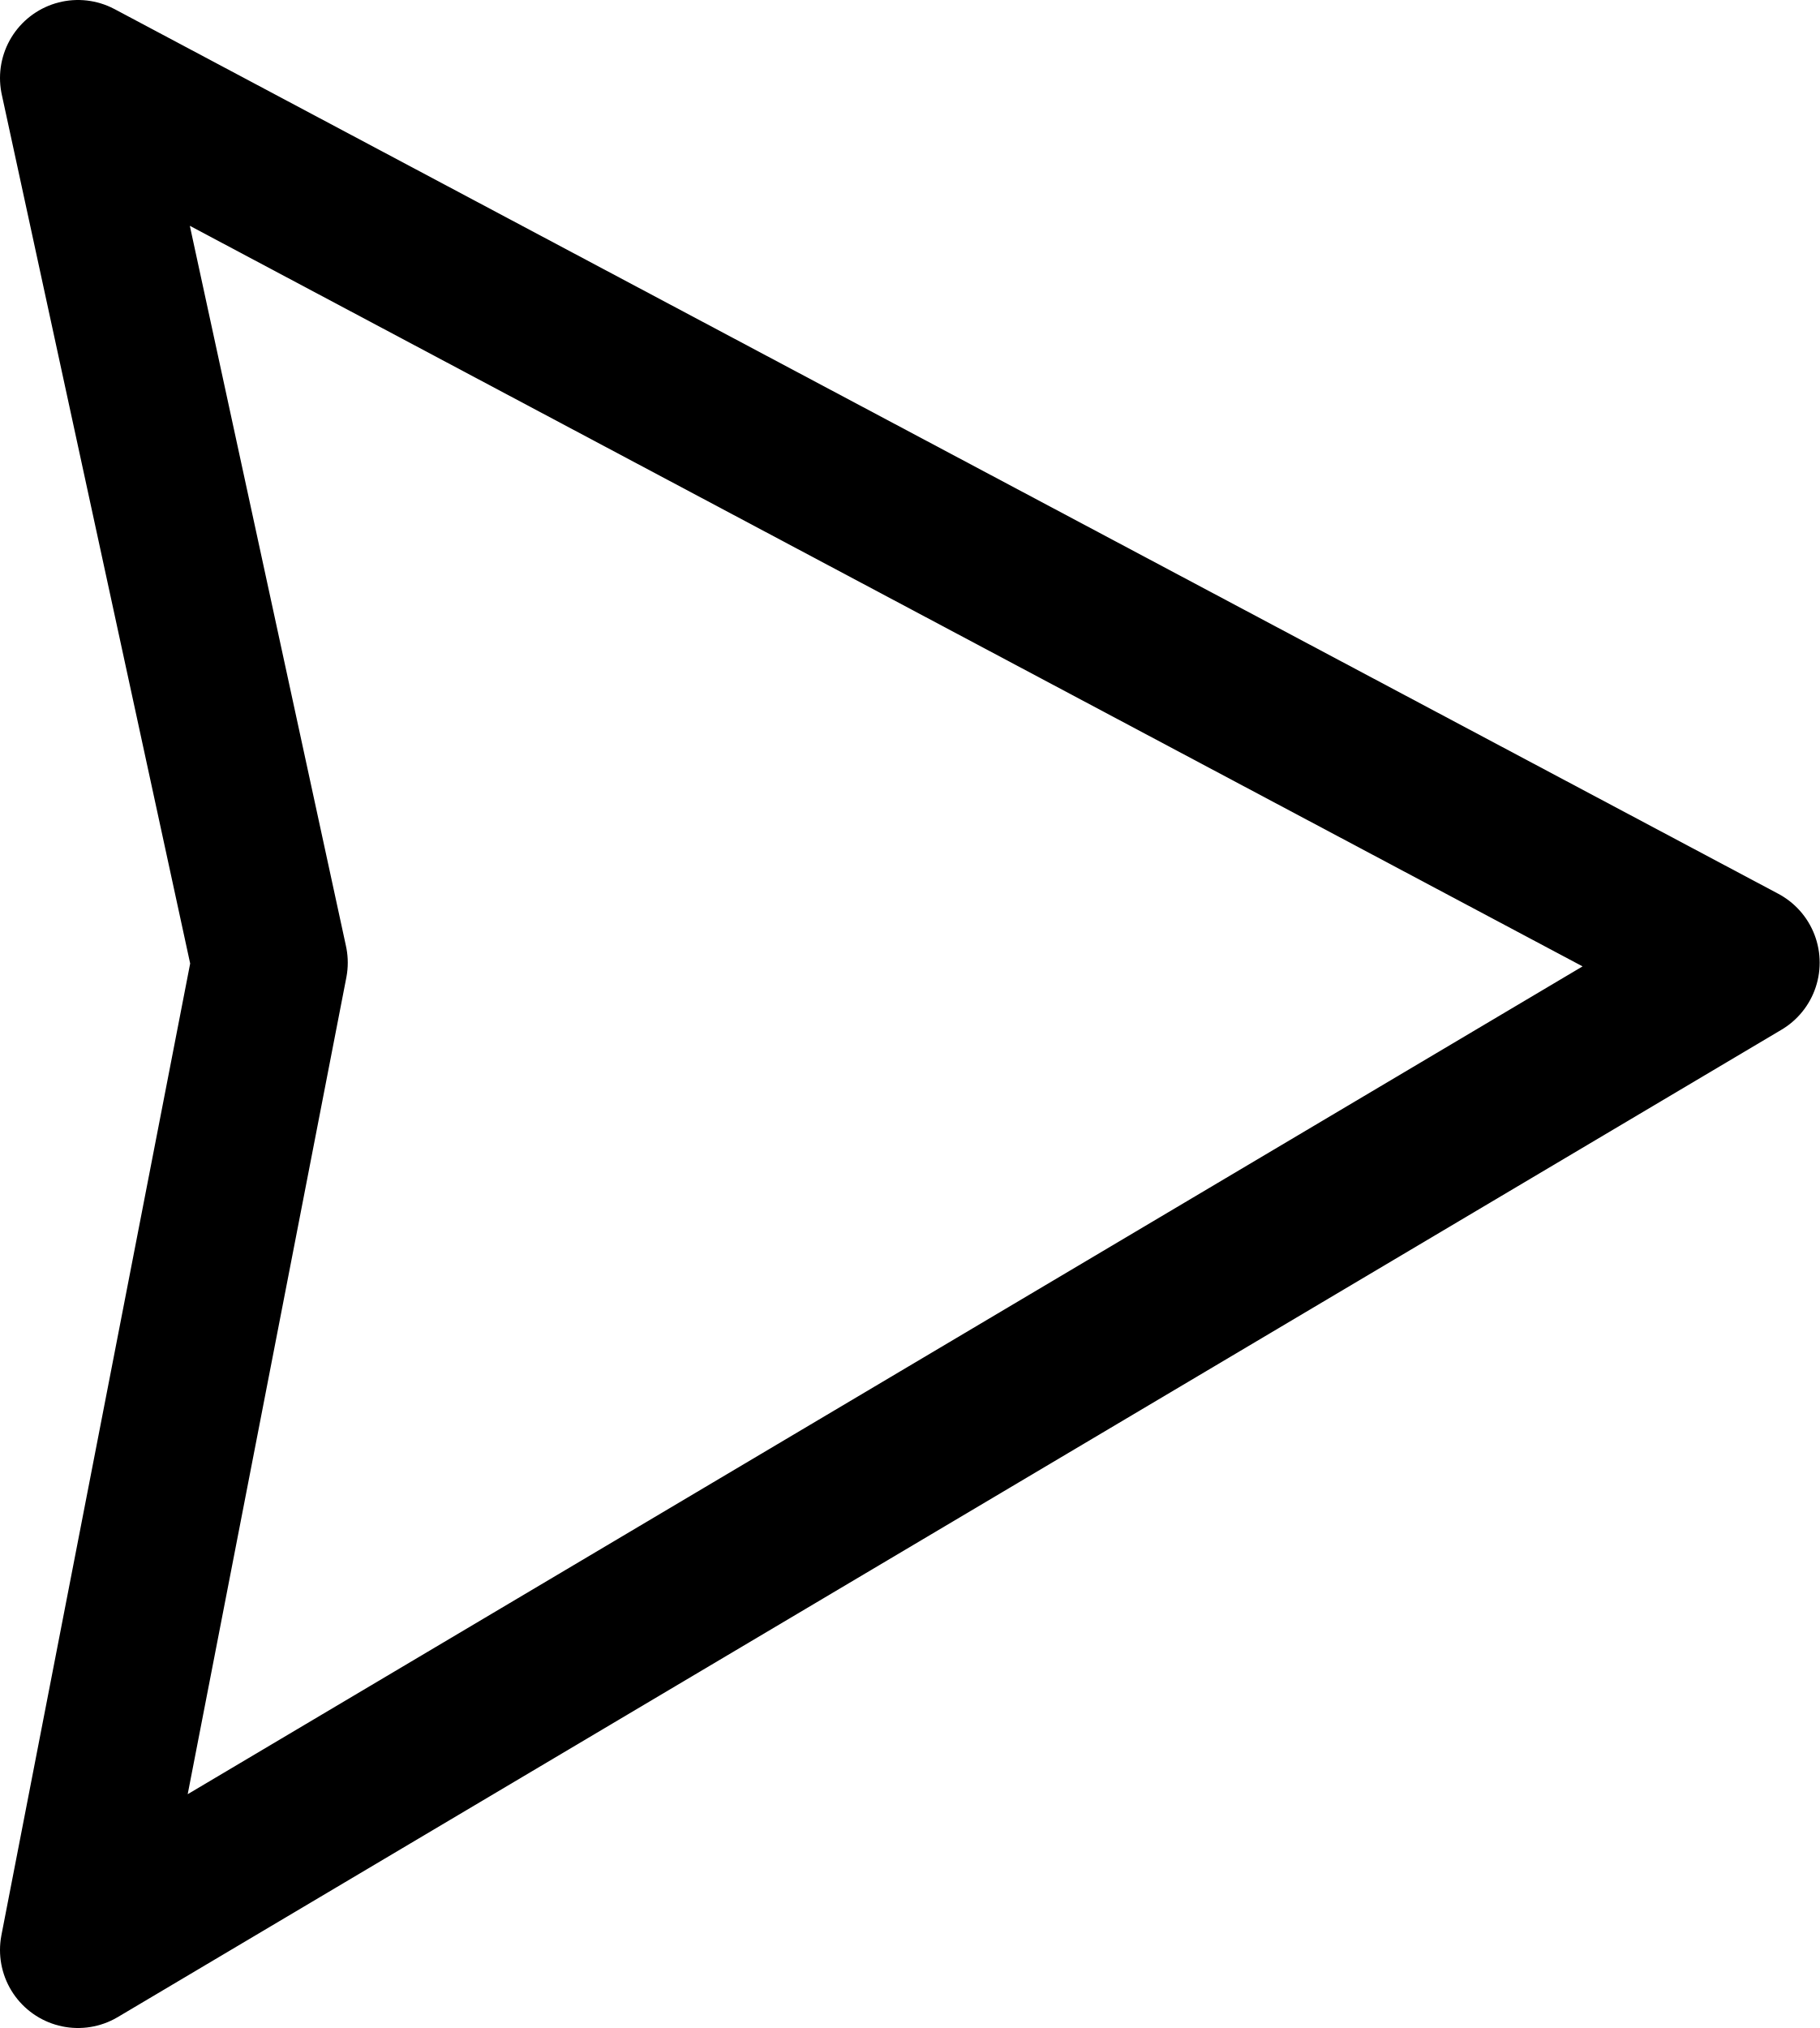
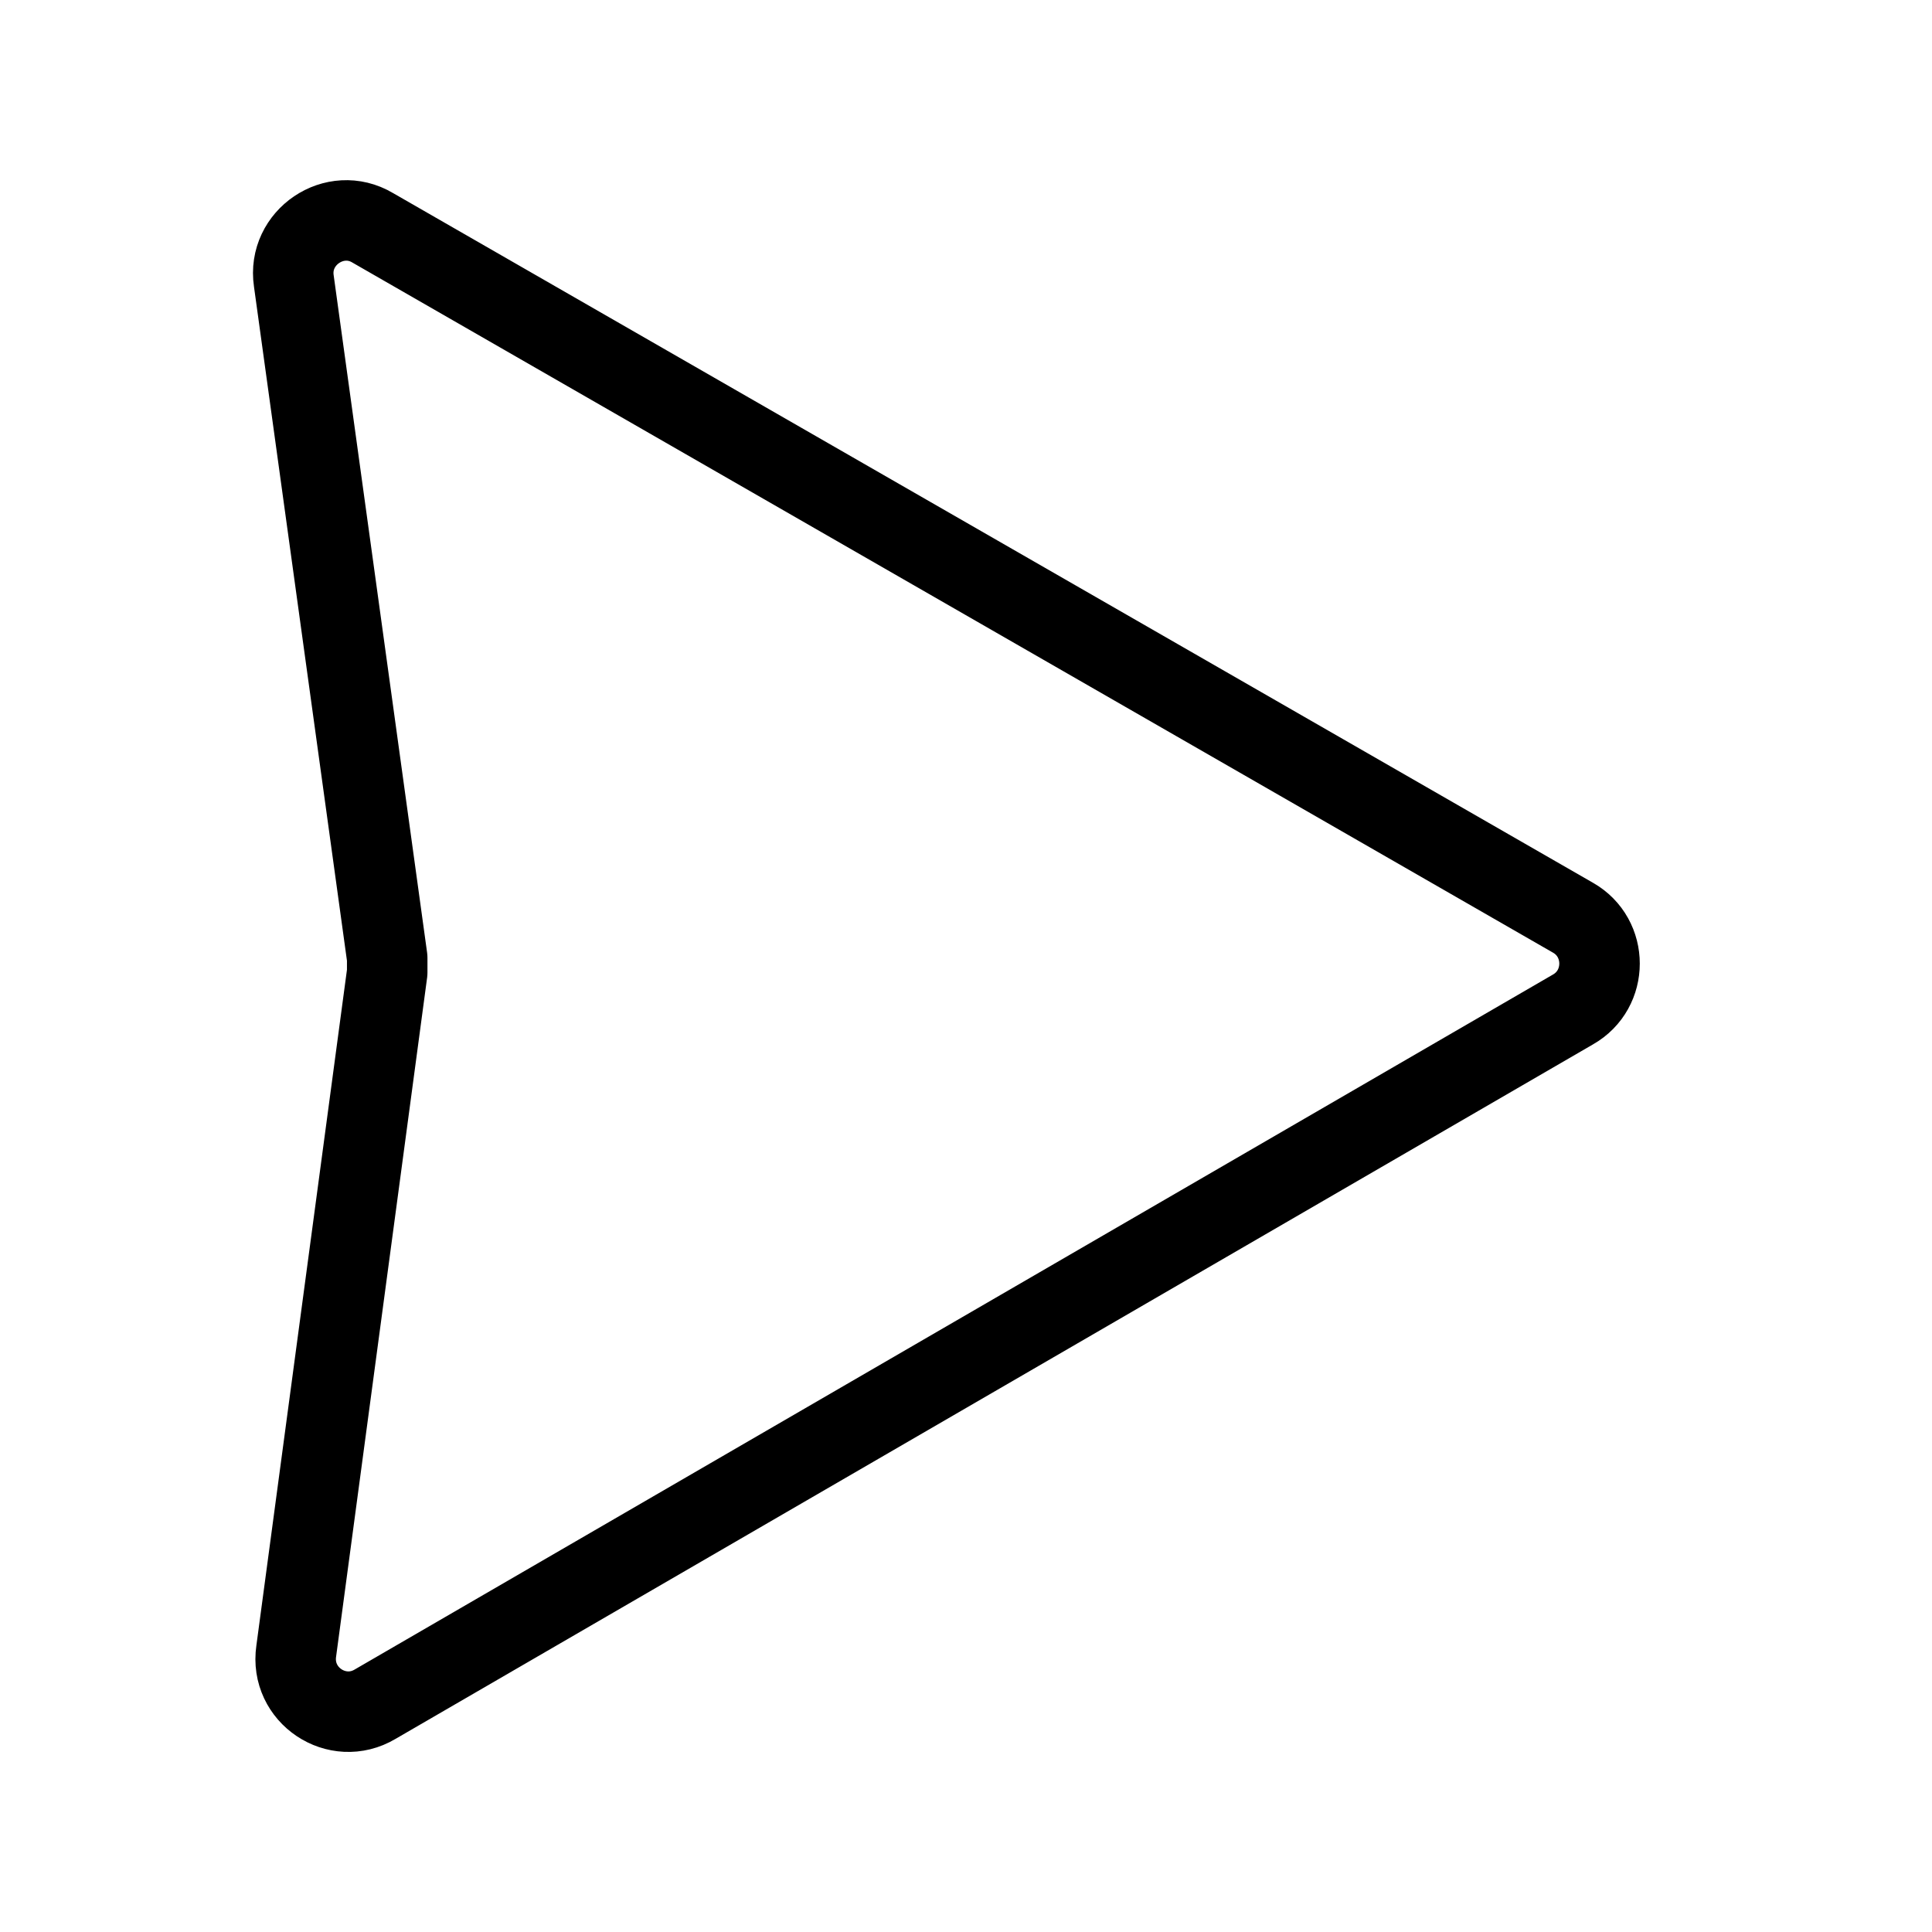
- <svg xmlns="http://www.w3.org/2000/svg" width="70px" height="78px" viewBox="0 0 70 78" version="1.1">
-   <g id="Page-1" stroke="none" stroke-width="1" fill="none" fill-rule="evenodd" stroke-linecap="round" stroke-linejoin="round">
-     <g id="Artboard" transform="translate(-203, -116)" stroke="#000000" stroke-width="6">
-       <polygon id="Path-2-Copy-2" points="206 119 270 153.025 206 191 213.378 153.025" />
-     </g>
-   </g>
+ <svg xmlns="http://www.w3.org/2000/svg" id="Ebene_1" viewBox="0 0 24 24">
+   <defs>
+     <style>
+       .cls-1 {
+         fill: none;
+         stroke: #000;
+         stroke-linecap: round;
+         stroke-linejoin: round;
+       }
+     </style>
+   </defs>
+   <path class="cls-1" d="M4.63,2.83l14.91,8.57c.44.25.44.89,0,1.14l-14.88,8.63c-.47.28-1.06-.11-.98-.66l1.13-8.43c0-.06,0-.12,0-.18L3.65,3.49c-.08-.54.51-.94.98-.66Z" />
</svg>
